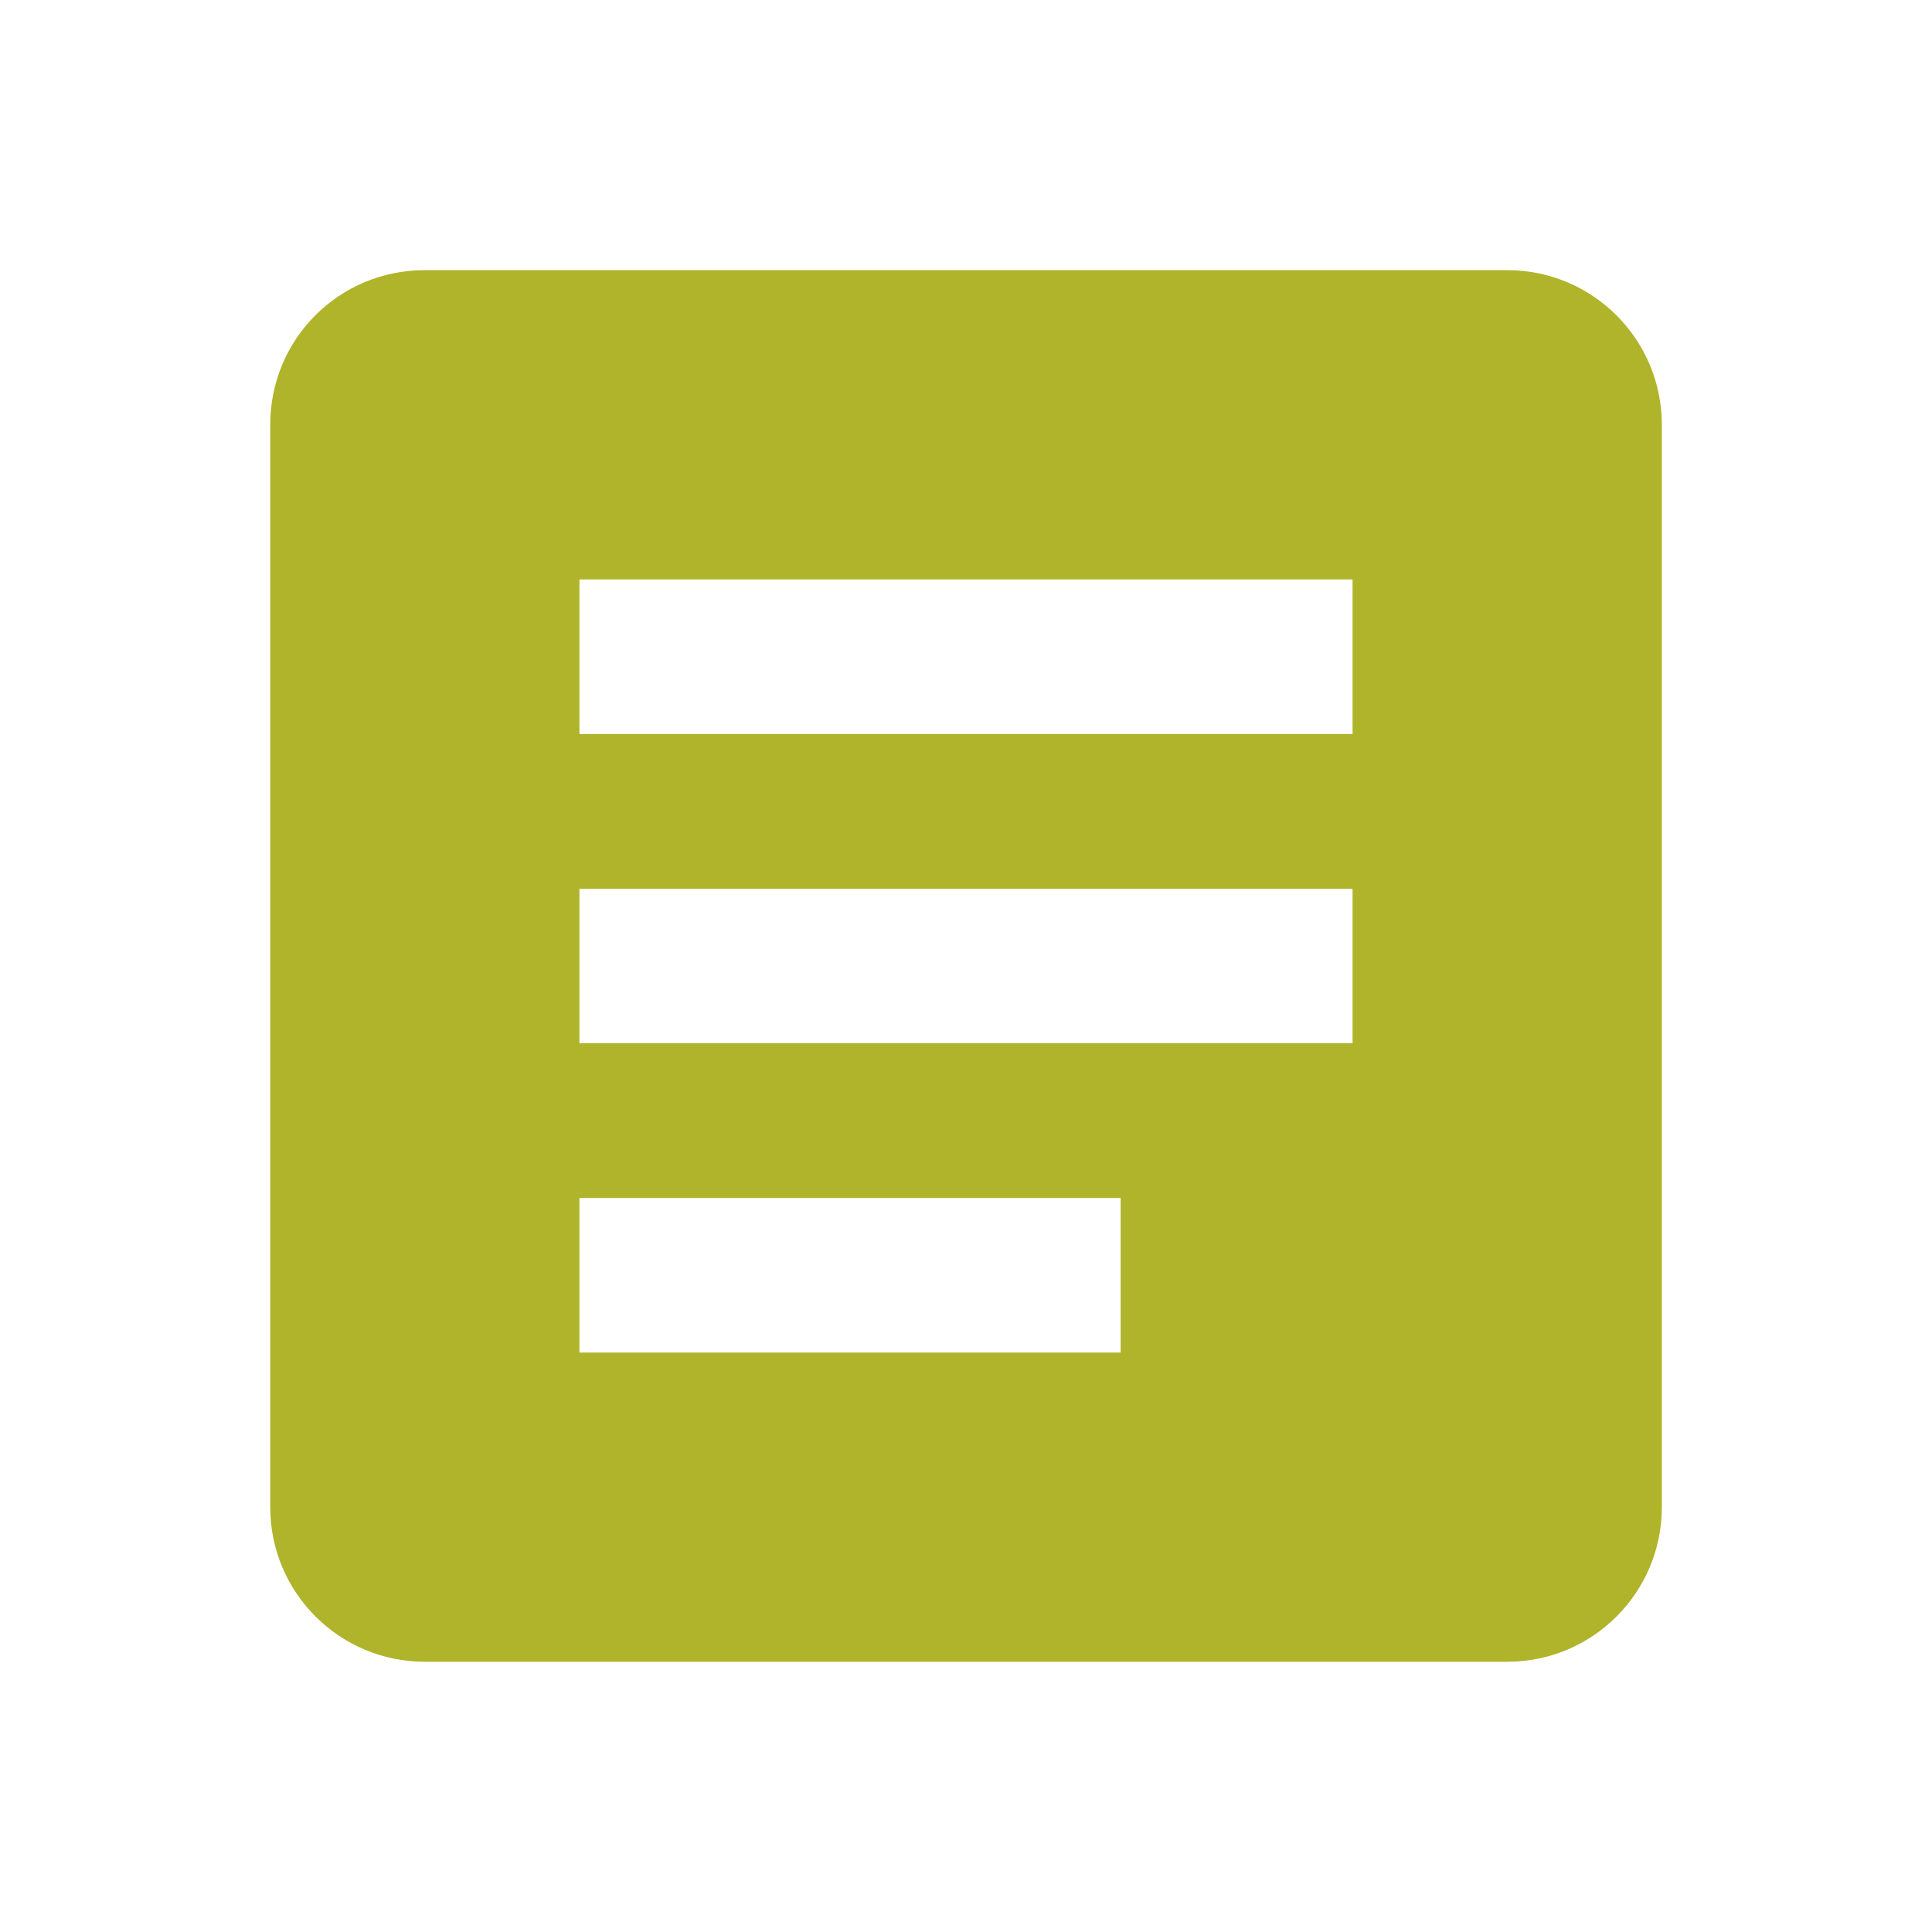
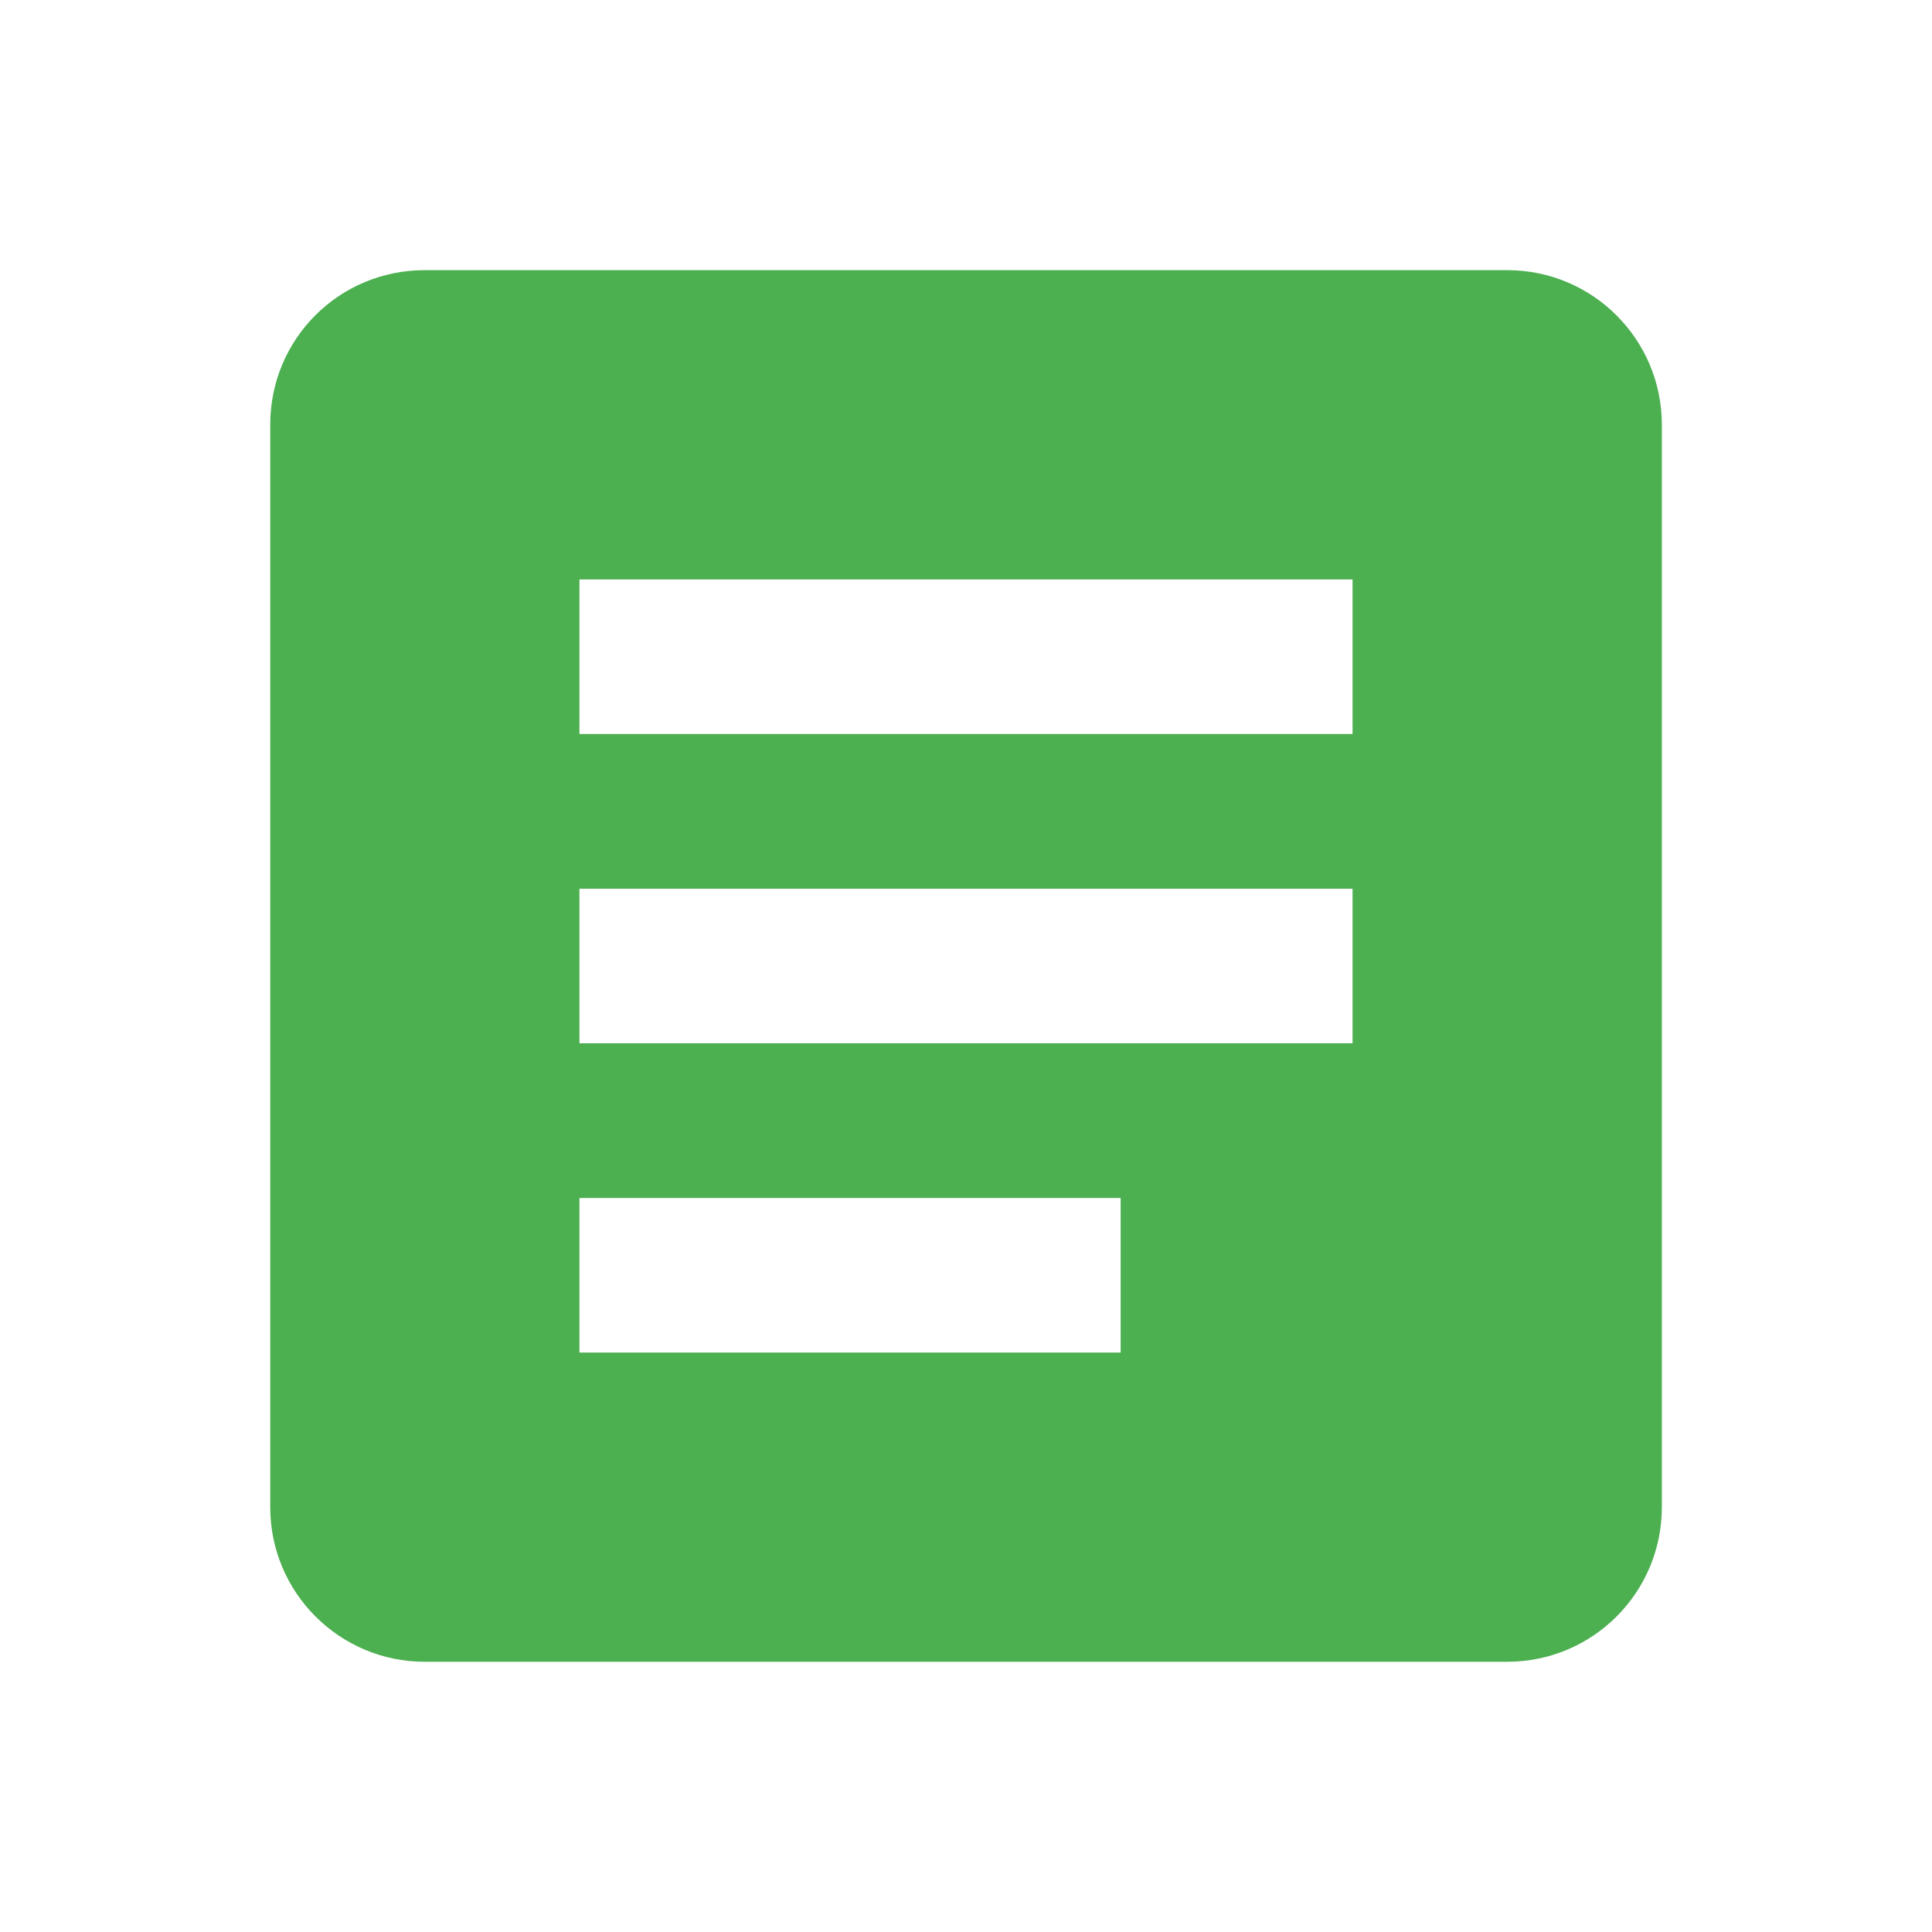
<svg xmlns="http://www.w3.org/2000/svg" viewBox="0 0 24 24">
-   <path d="M13.921 16.802H7.198v-1.92h6.723m2.881-1.922H7.198v-1.92h9.604m0-1.922H7.198v-1.92h9.604m1.921-3.842H5.277c-1.066 0-1.92.855-1.92 1.92v13.447a1.92 1.92 0 0 0 1.92 1.92h13.446a1.92 1.92 0 0 0 1.921-1.92V5.277a1.92 1.92 0 0 0-1.92-1.921z" fill="#afb42b" />
+   <path d="M13.921 16.802H7.198v-1.92h6.723m2.881-1.922H7.198v-1.92h9.604m0-1.922H7.198v-1.92h9.604m1.921-3.842H5.277c-1.066 0-1.92.855-1.92 1.92v13.447a1.92 1.92 0 0 0 1.92 1.92h13.446a1.92 1.92 0 0 0 1.921-1.92V5.277a1.92 1.92 0 0 0-1.92-1.921z" fill="#4caf50" />
</svg>
